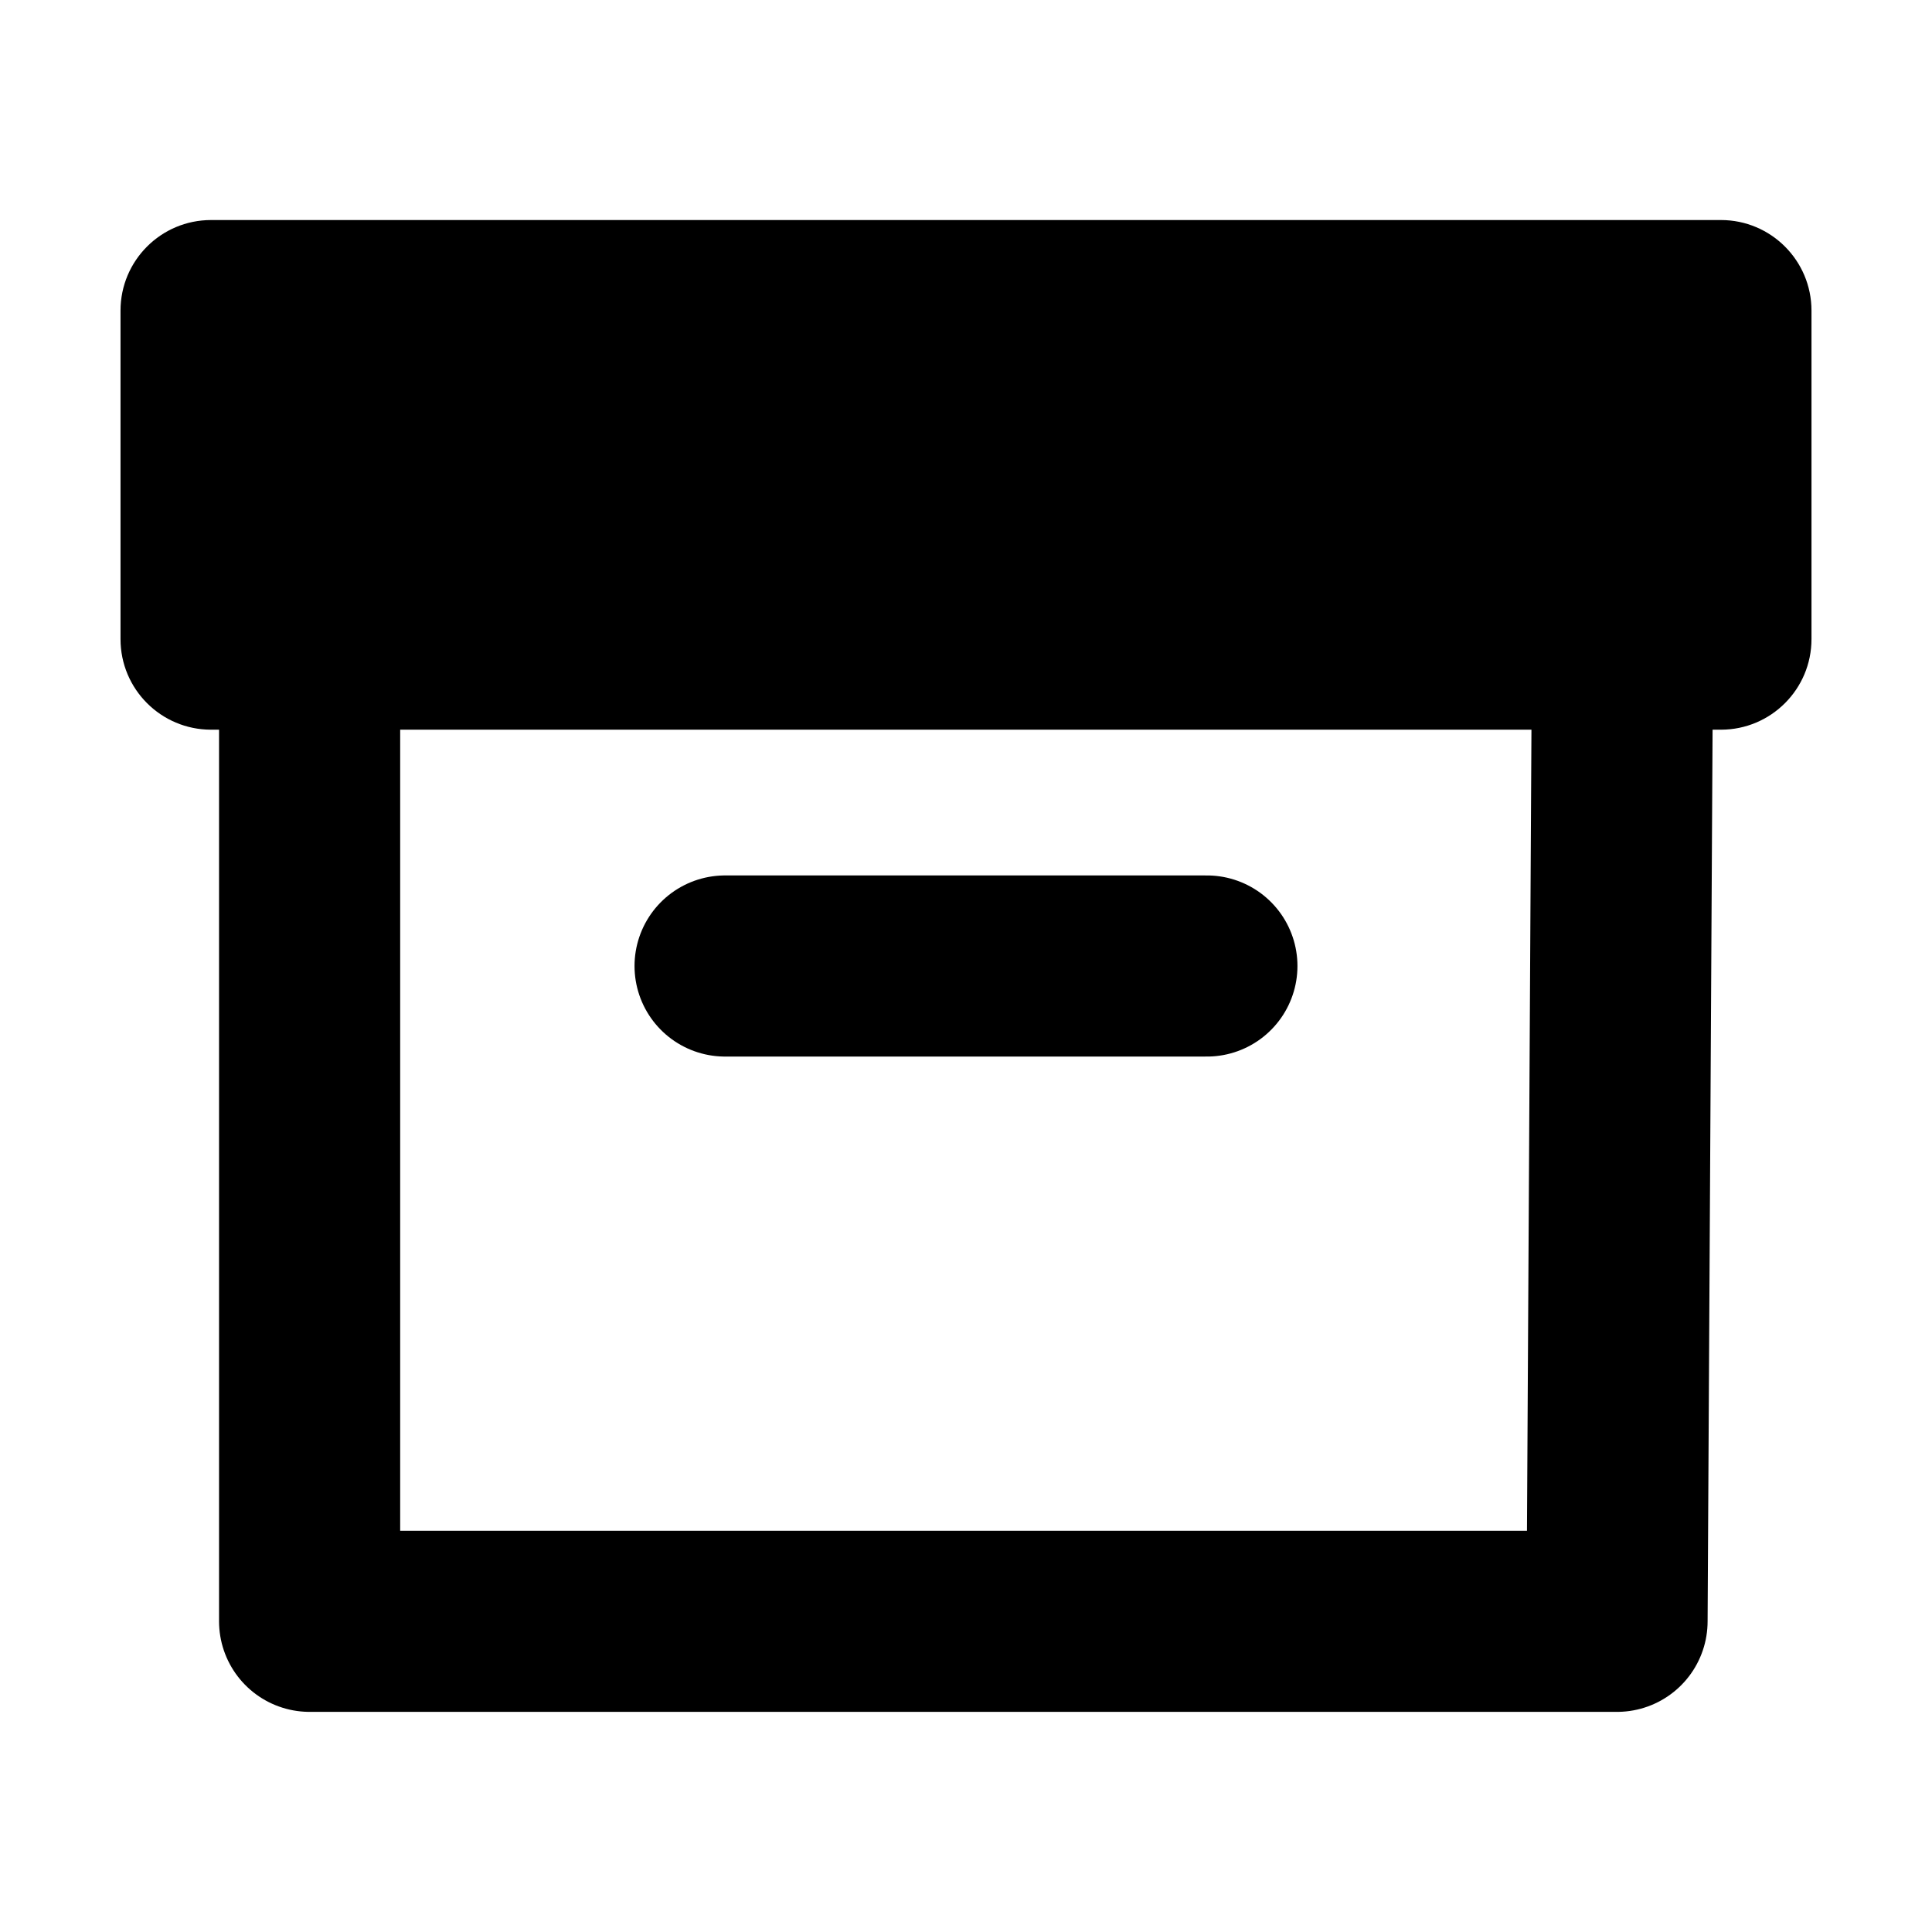
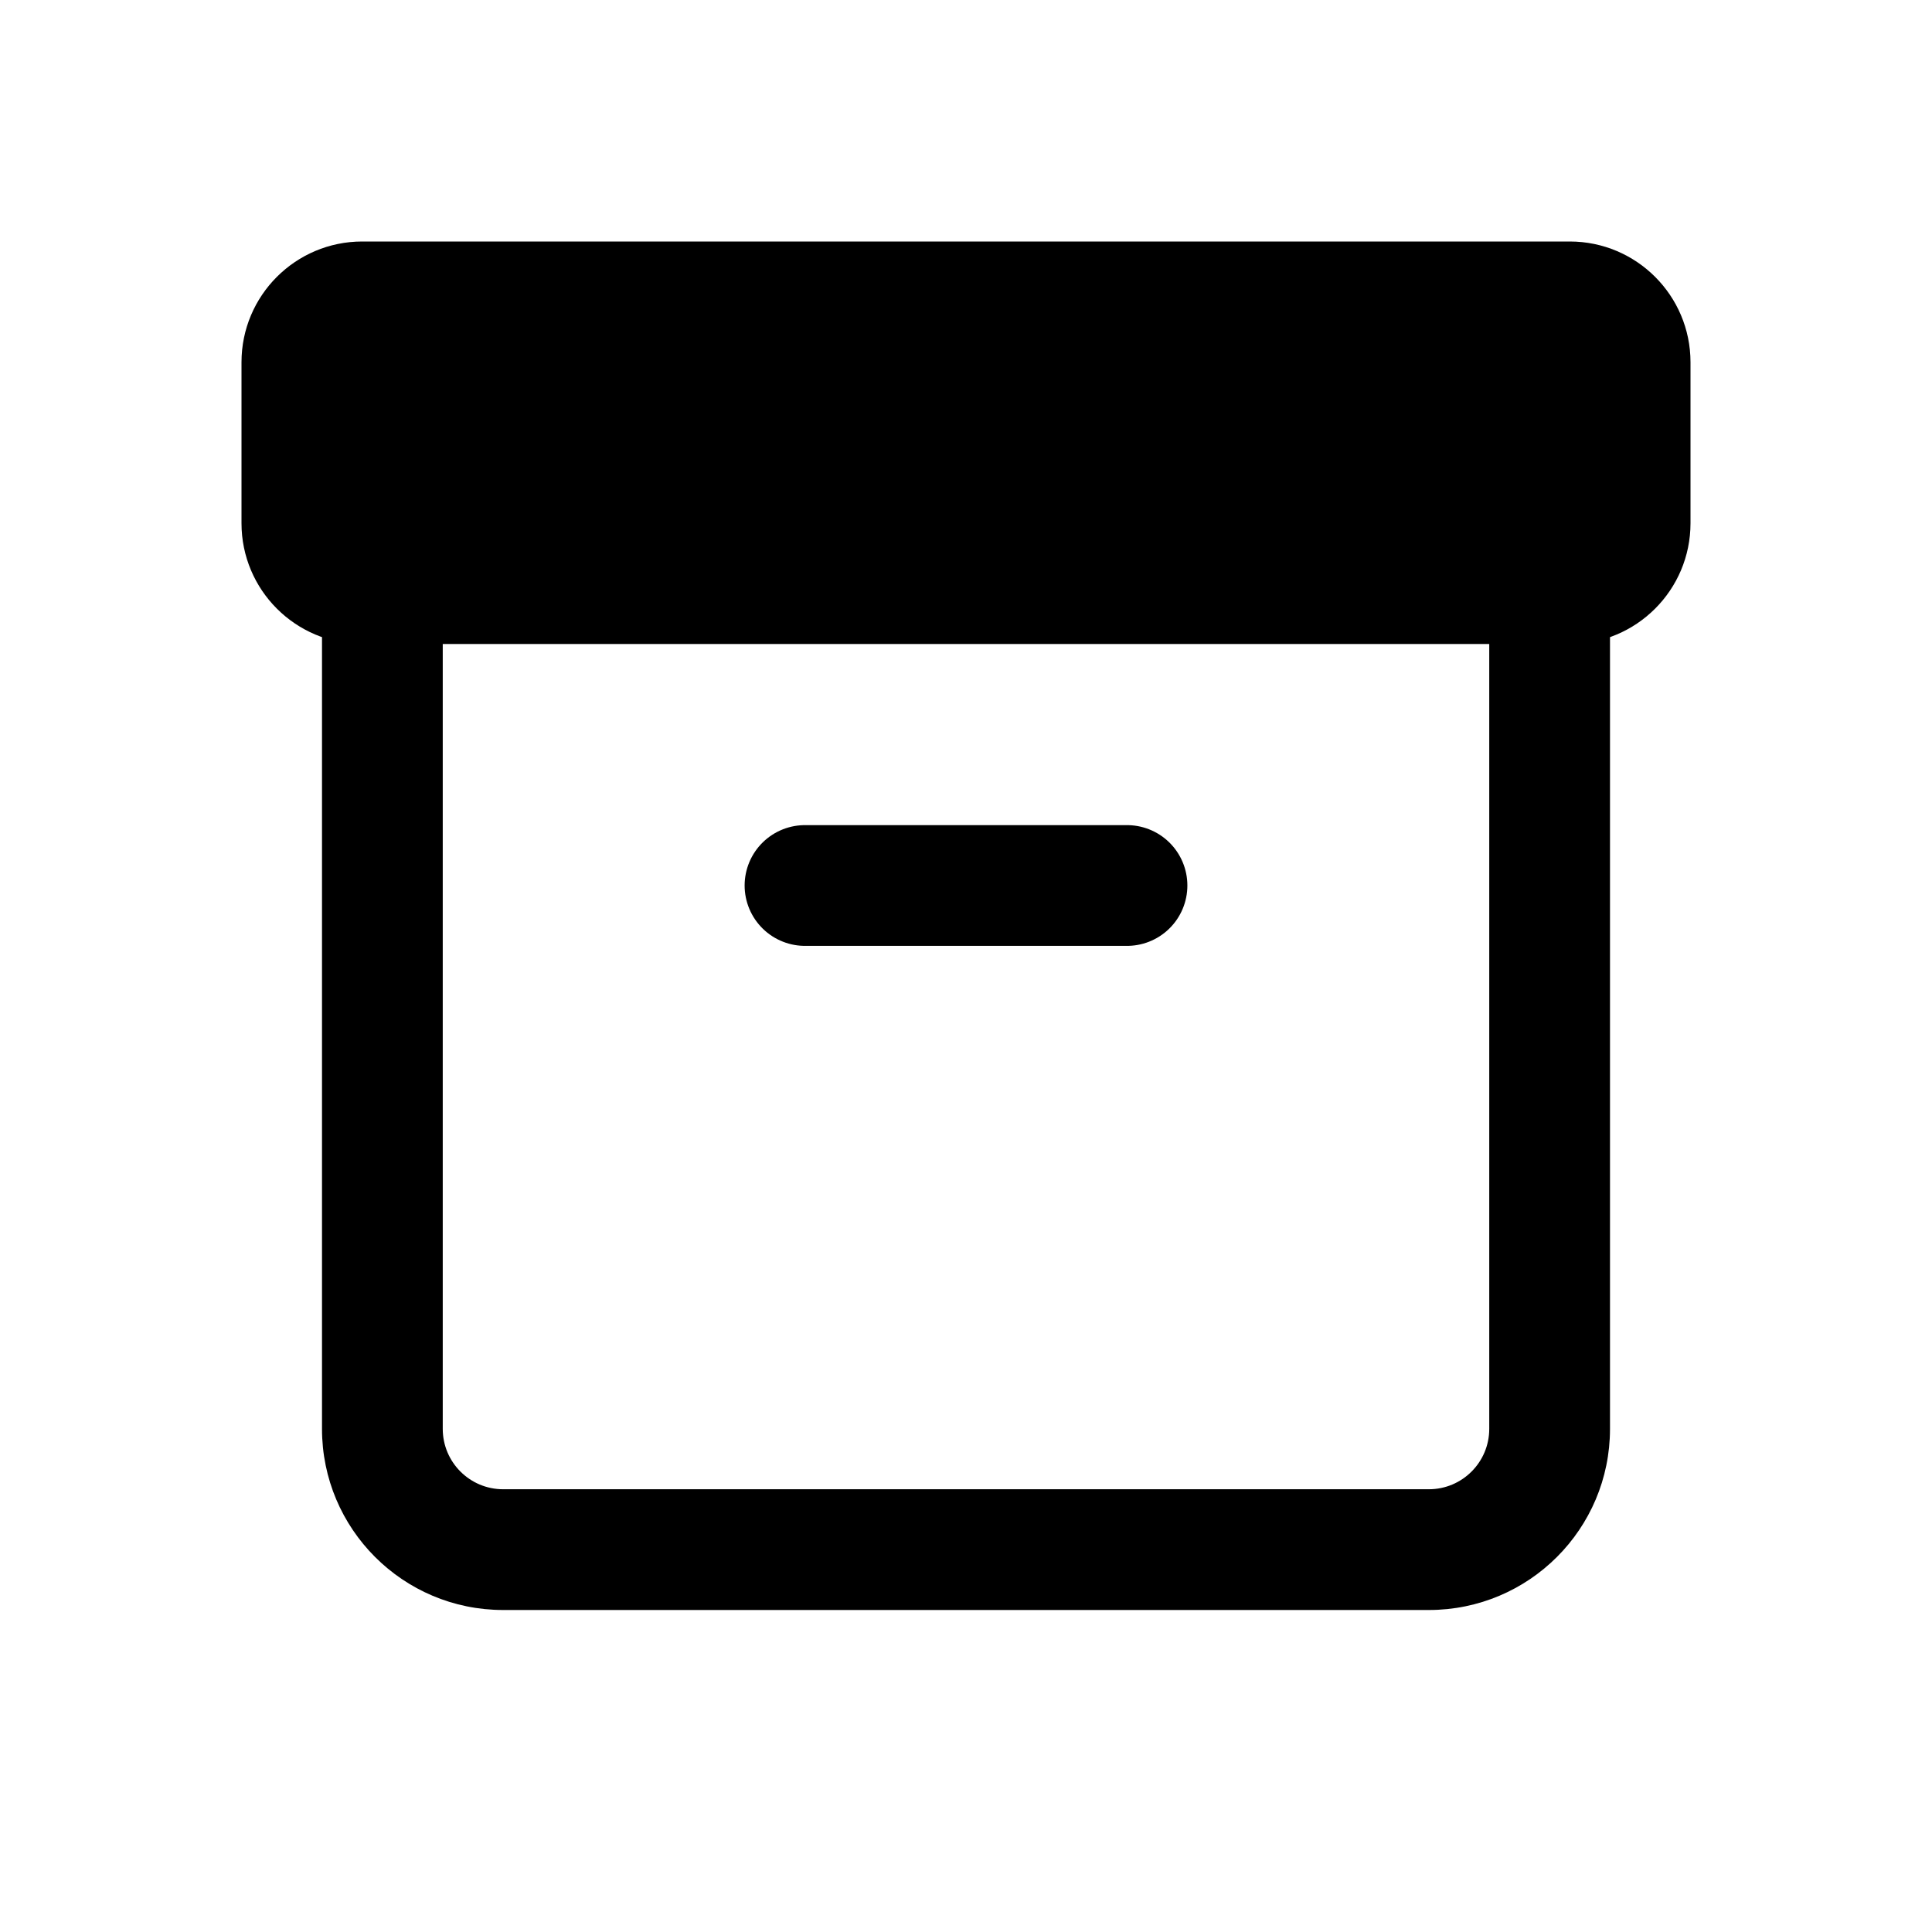
- <svg xmlns="http://www.w3.org/2000/svg" class="icon" width="16" height="16" p-id="5419" t="1784569638457" version="1.1" viewBox="0 0 81.92 81.92" xml:space="preserve">
-   <path d="m8.95 9.33a3.84 3.84 0 0 0-3.84 3.84v13.93a3.84 3.84 0 0 0 3.84 3.84h64.02a3.84 3.84 0 0 0 3.84-3.84v-13.93a3.84 3.84 0 0 0-3.84-3.84z" fill="currentColor" stop-color="#000000" stroke-linecap="round" stroke-width=".998" />
-   <path d="m13.128 28.259v40.487h55.437l0.226-40.487" fill="none" stroke="currentColor" stroke-linejoin="round" stroke-width="7.68" />
-   <path d="m30.745 40.96h20.429" fill="none" stroke="currentColor" stroke-linecap="round" stroke-linejoin="round" stroke-width="7.68" />
+ <svg xmlns="http://www.w3.org/2000/svg" viewBox="0 0 24 24" fill="none">
+   <path id="矢量 7(边框)" d="M5.5 17.75L5.5 8L5.5 7.25L4 7.25L4 17.75C4 18.993 5.007 20 6.25 20L17.75 20C18.993 20 20 18.993 20 17.75L20 8L20 7.25L18.5 7.25L18.5 8L18.5 17.75C18.5 18.164 18.164 18.5 17.75 18.5L6.25 18.5C5.836 18.5 5.5 18.164 5.5 17.75Z" fill="currentColor" fill-rule="evenodd" />
+   <path id="矢量 8" d="M10 11L14 11" stroke="currentColor" stroke-linecap="round" stroke-linejoin="round" stroke-width="1.5" />
+   <rect id="矩形 1" width="18" height="5" x="3" y="3" rx="1.5" fill="currentColor" />
</svg>
